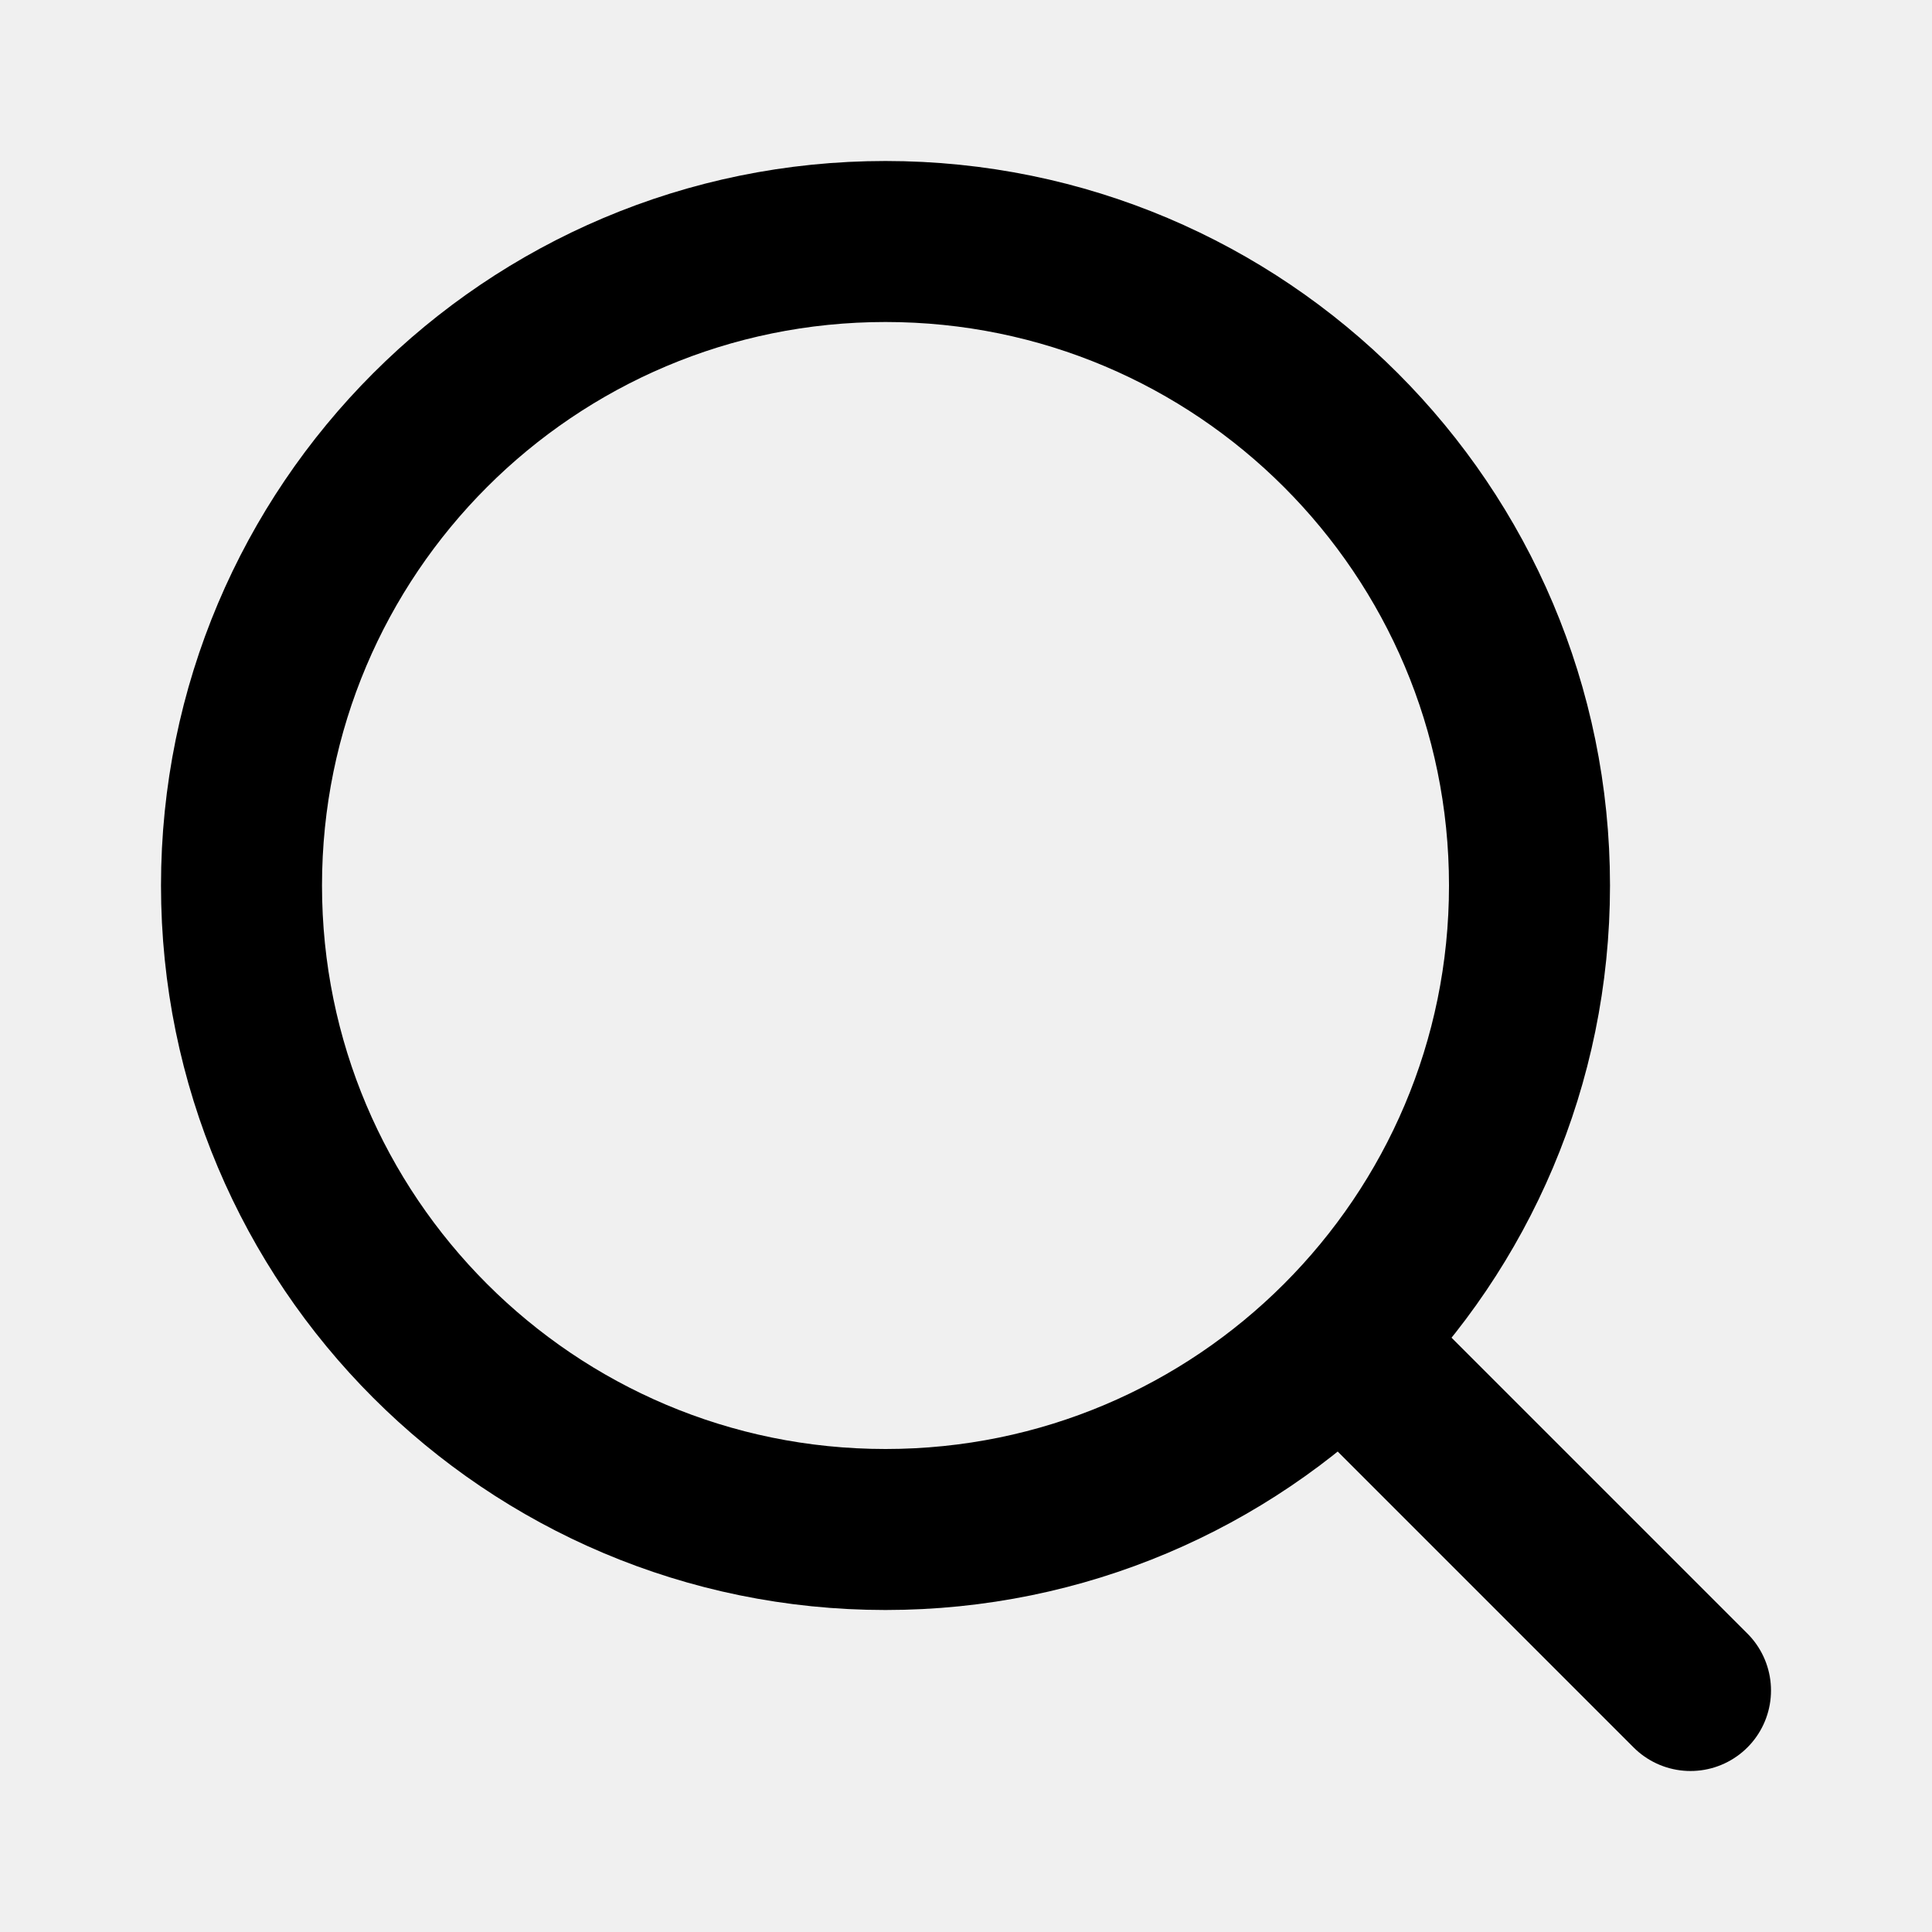
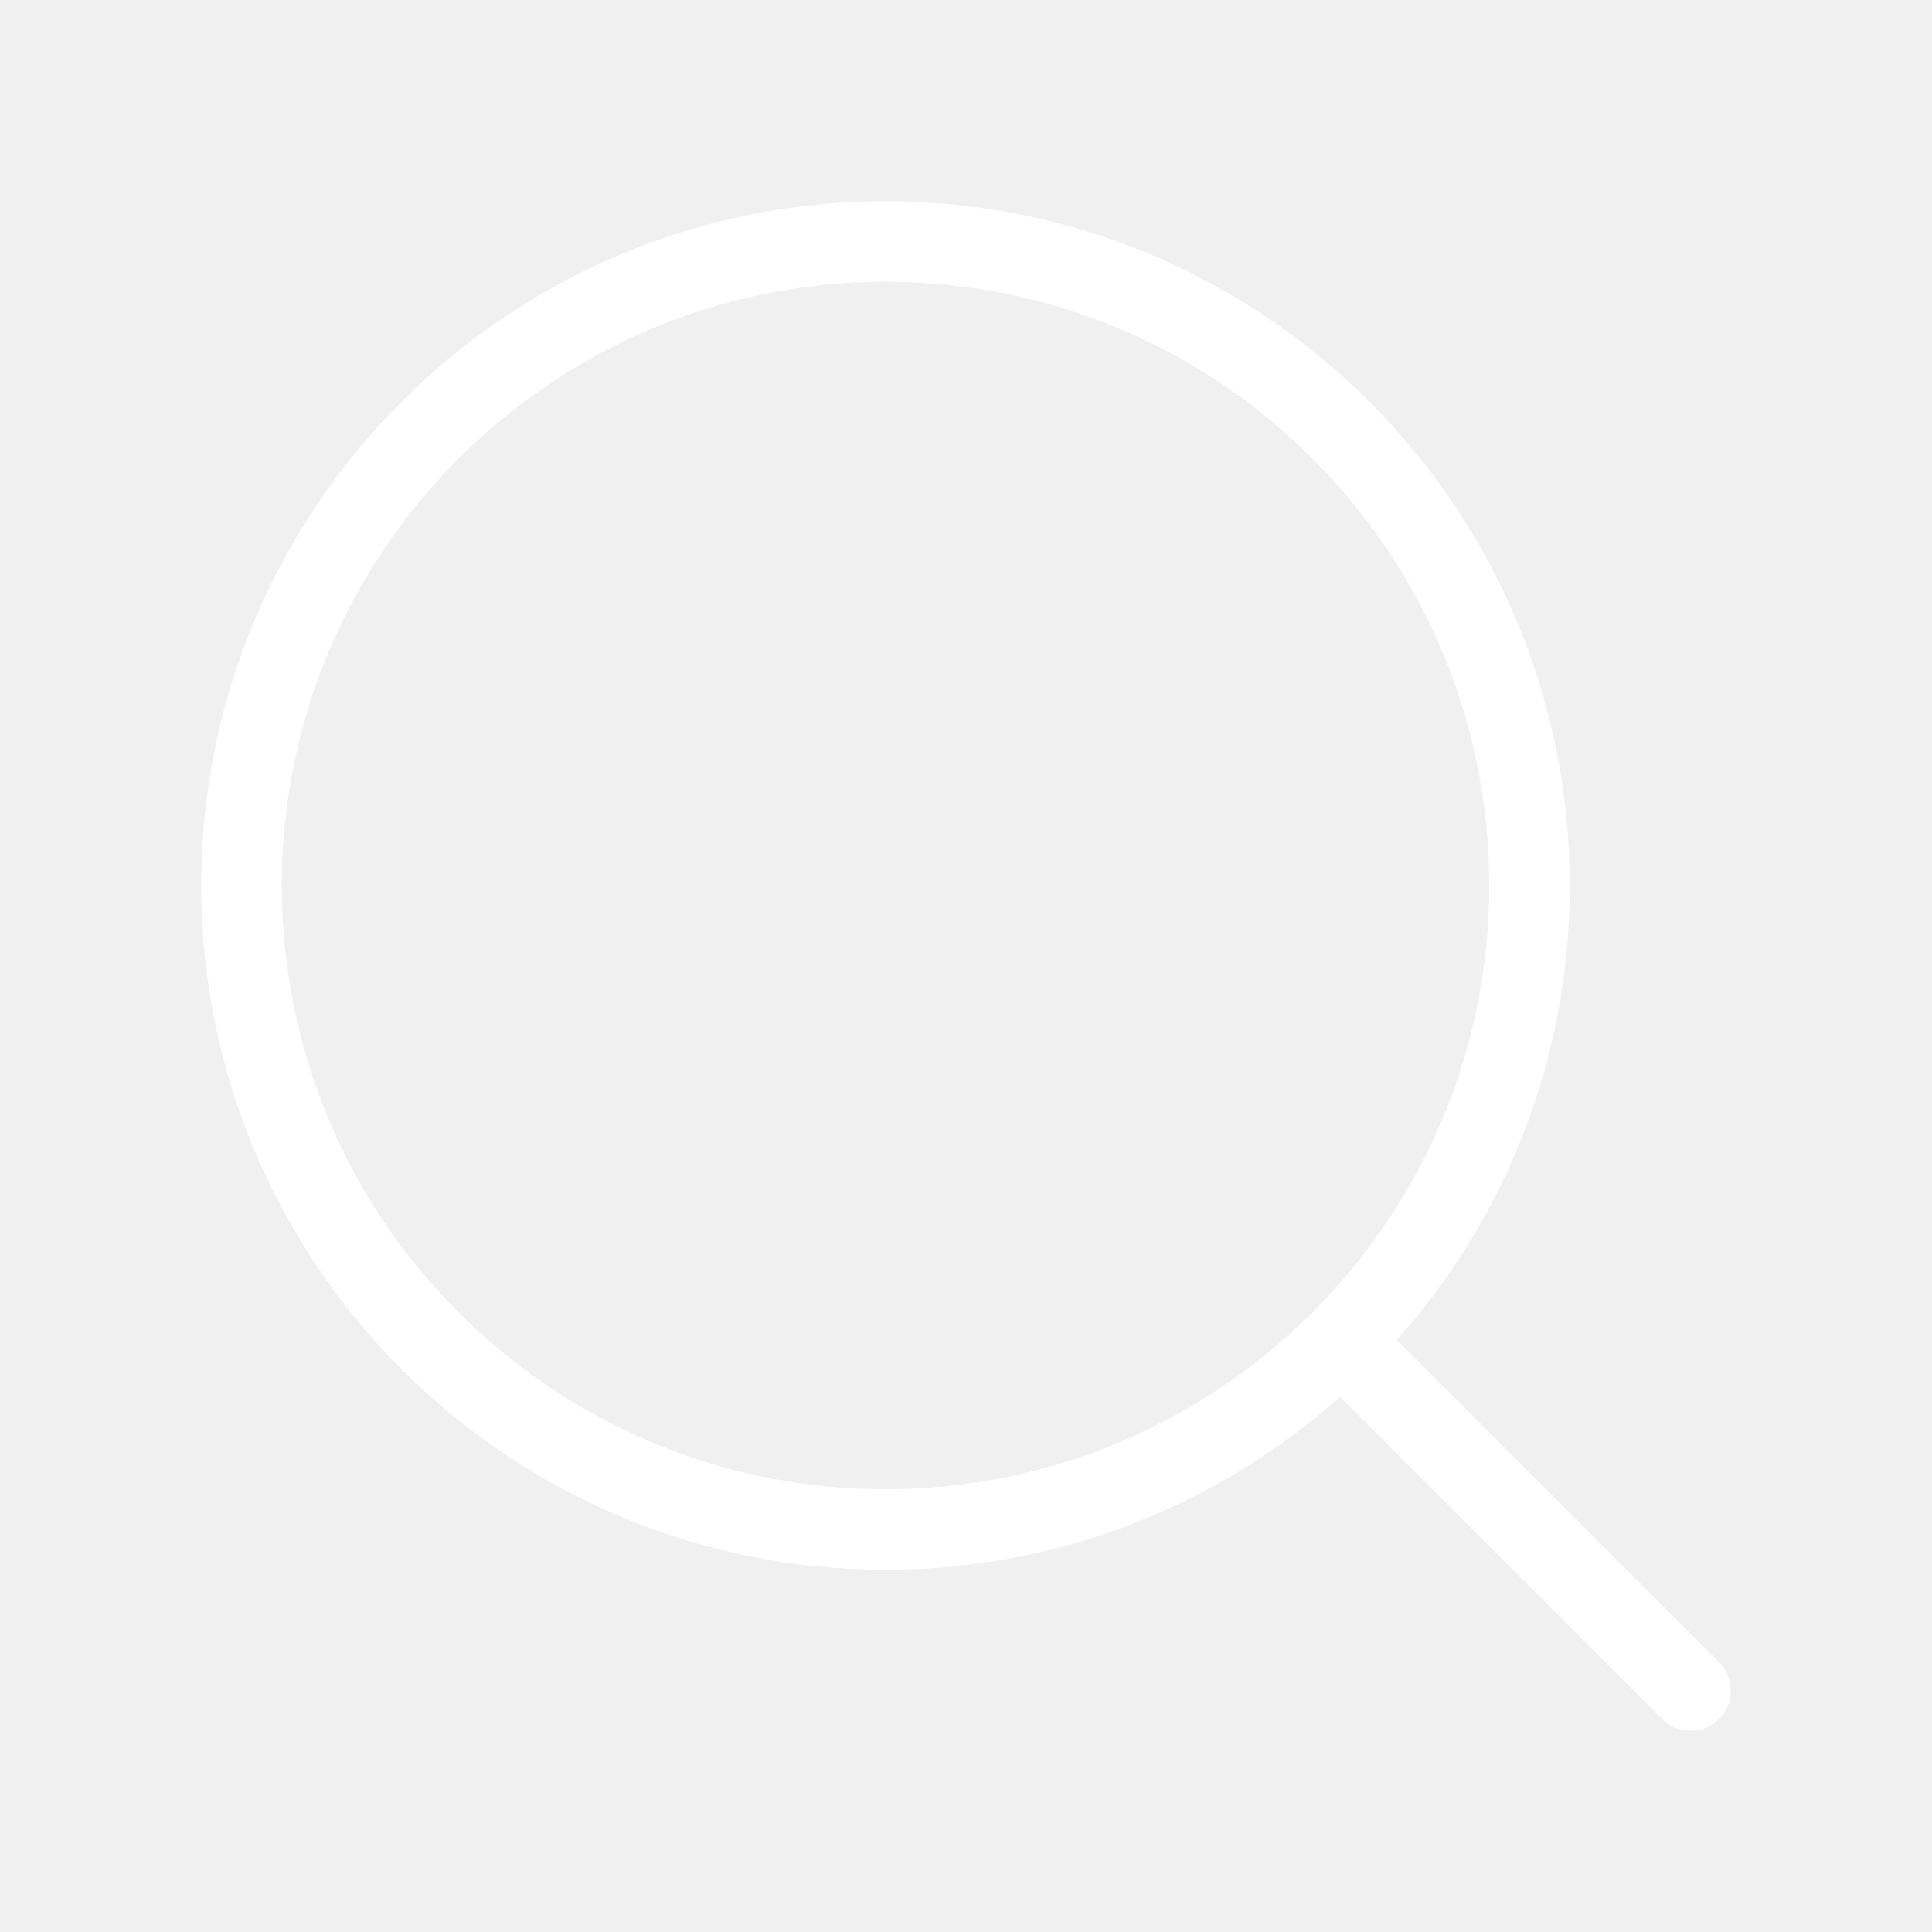
- <svg xmlns="http://www.w3.org/2000/svg" width="24" height="24" viewBox="0 0 24 24" fill="none" stroke="currentColor" stroke-width="2" stroke-linecap="round" stroke-linejoin="round" className="lucide lucide-search">
+ <svg xmlns="http://www.w3.org/2000/svg" width="24" height="24" viewBox="0 0 24 24" fill="none" stroke="white" stroke-width="1" stroke-linecap="round" stroke-linejoin="round" className="lucide lucide-search">
  <circle cx="11" cy="11" r="8" />
  <path d="m21 21-4.3-4.3" />
</svg>
